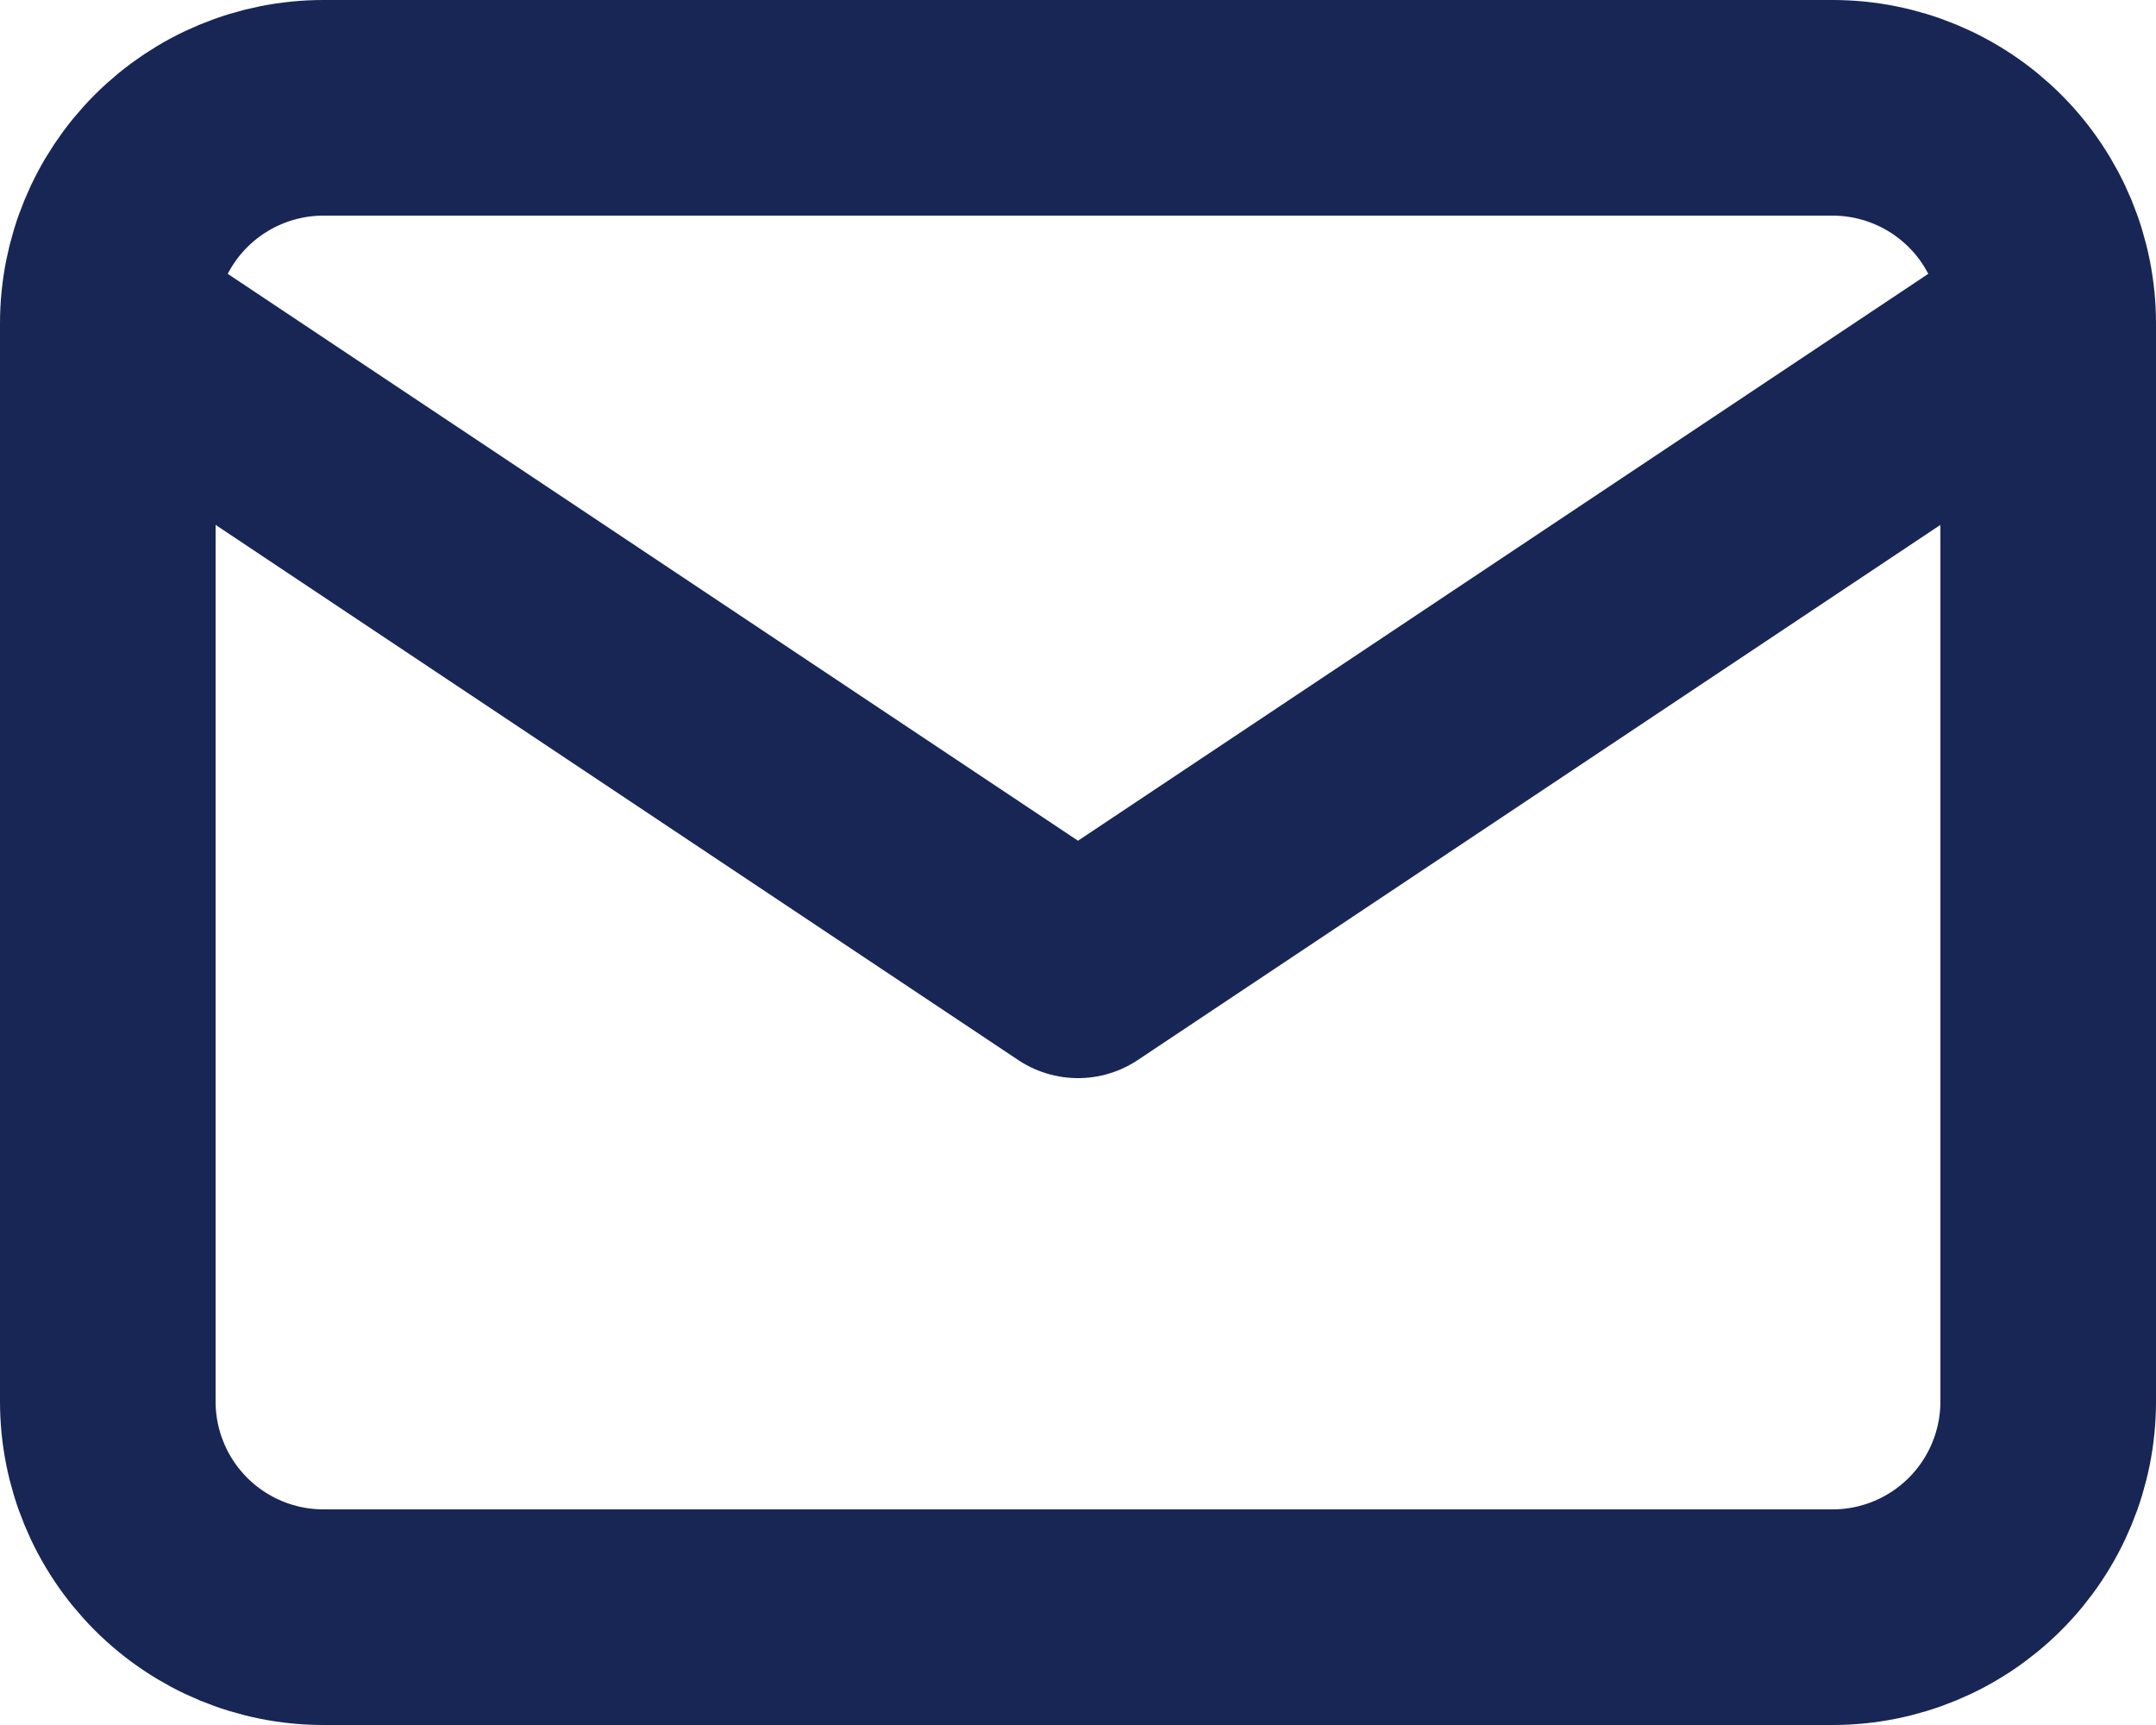
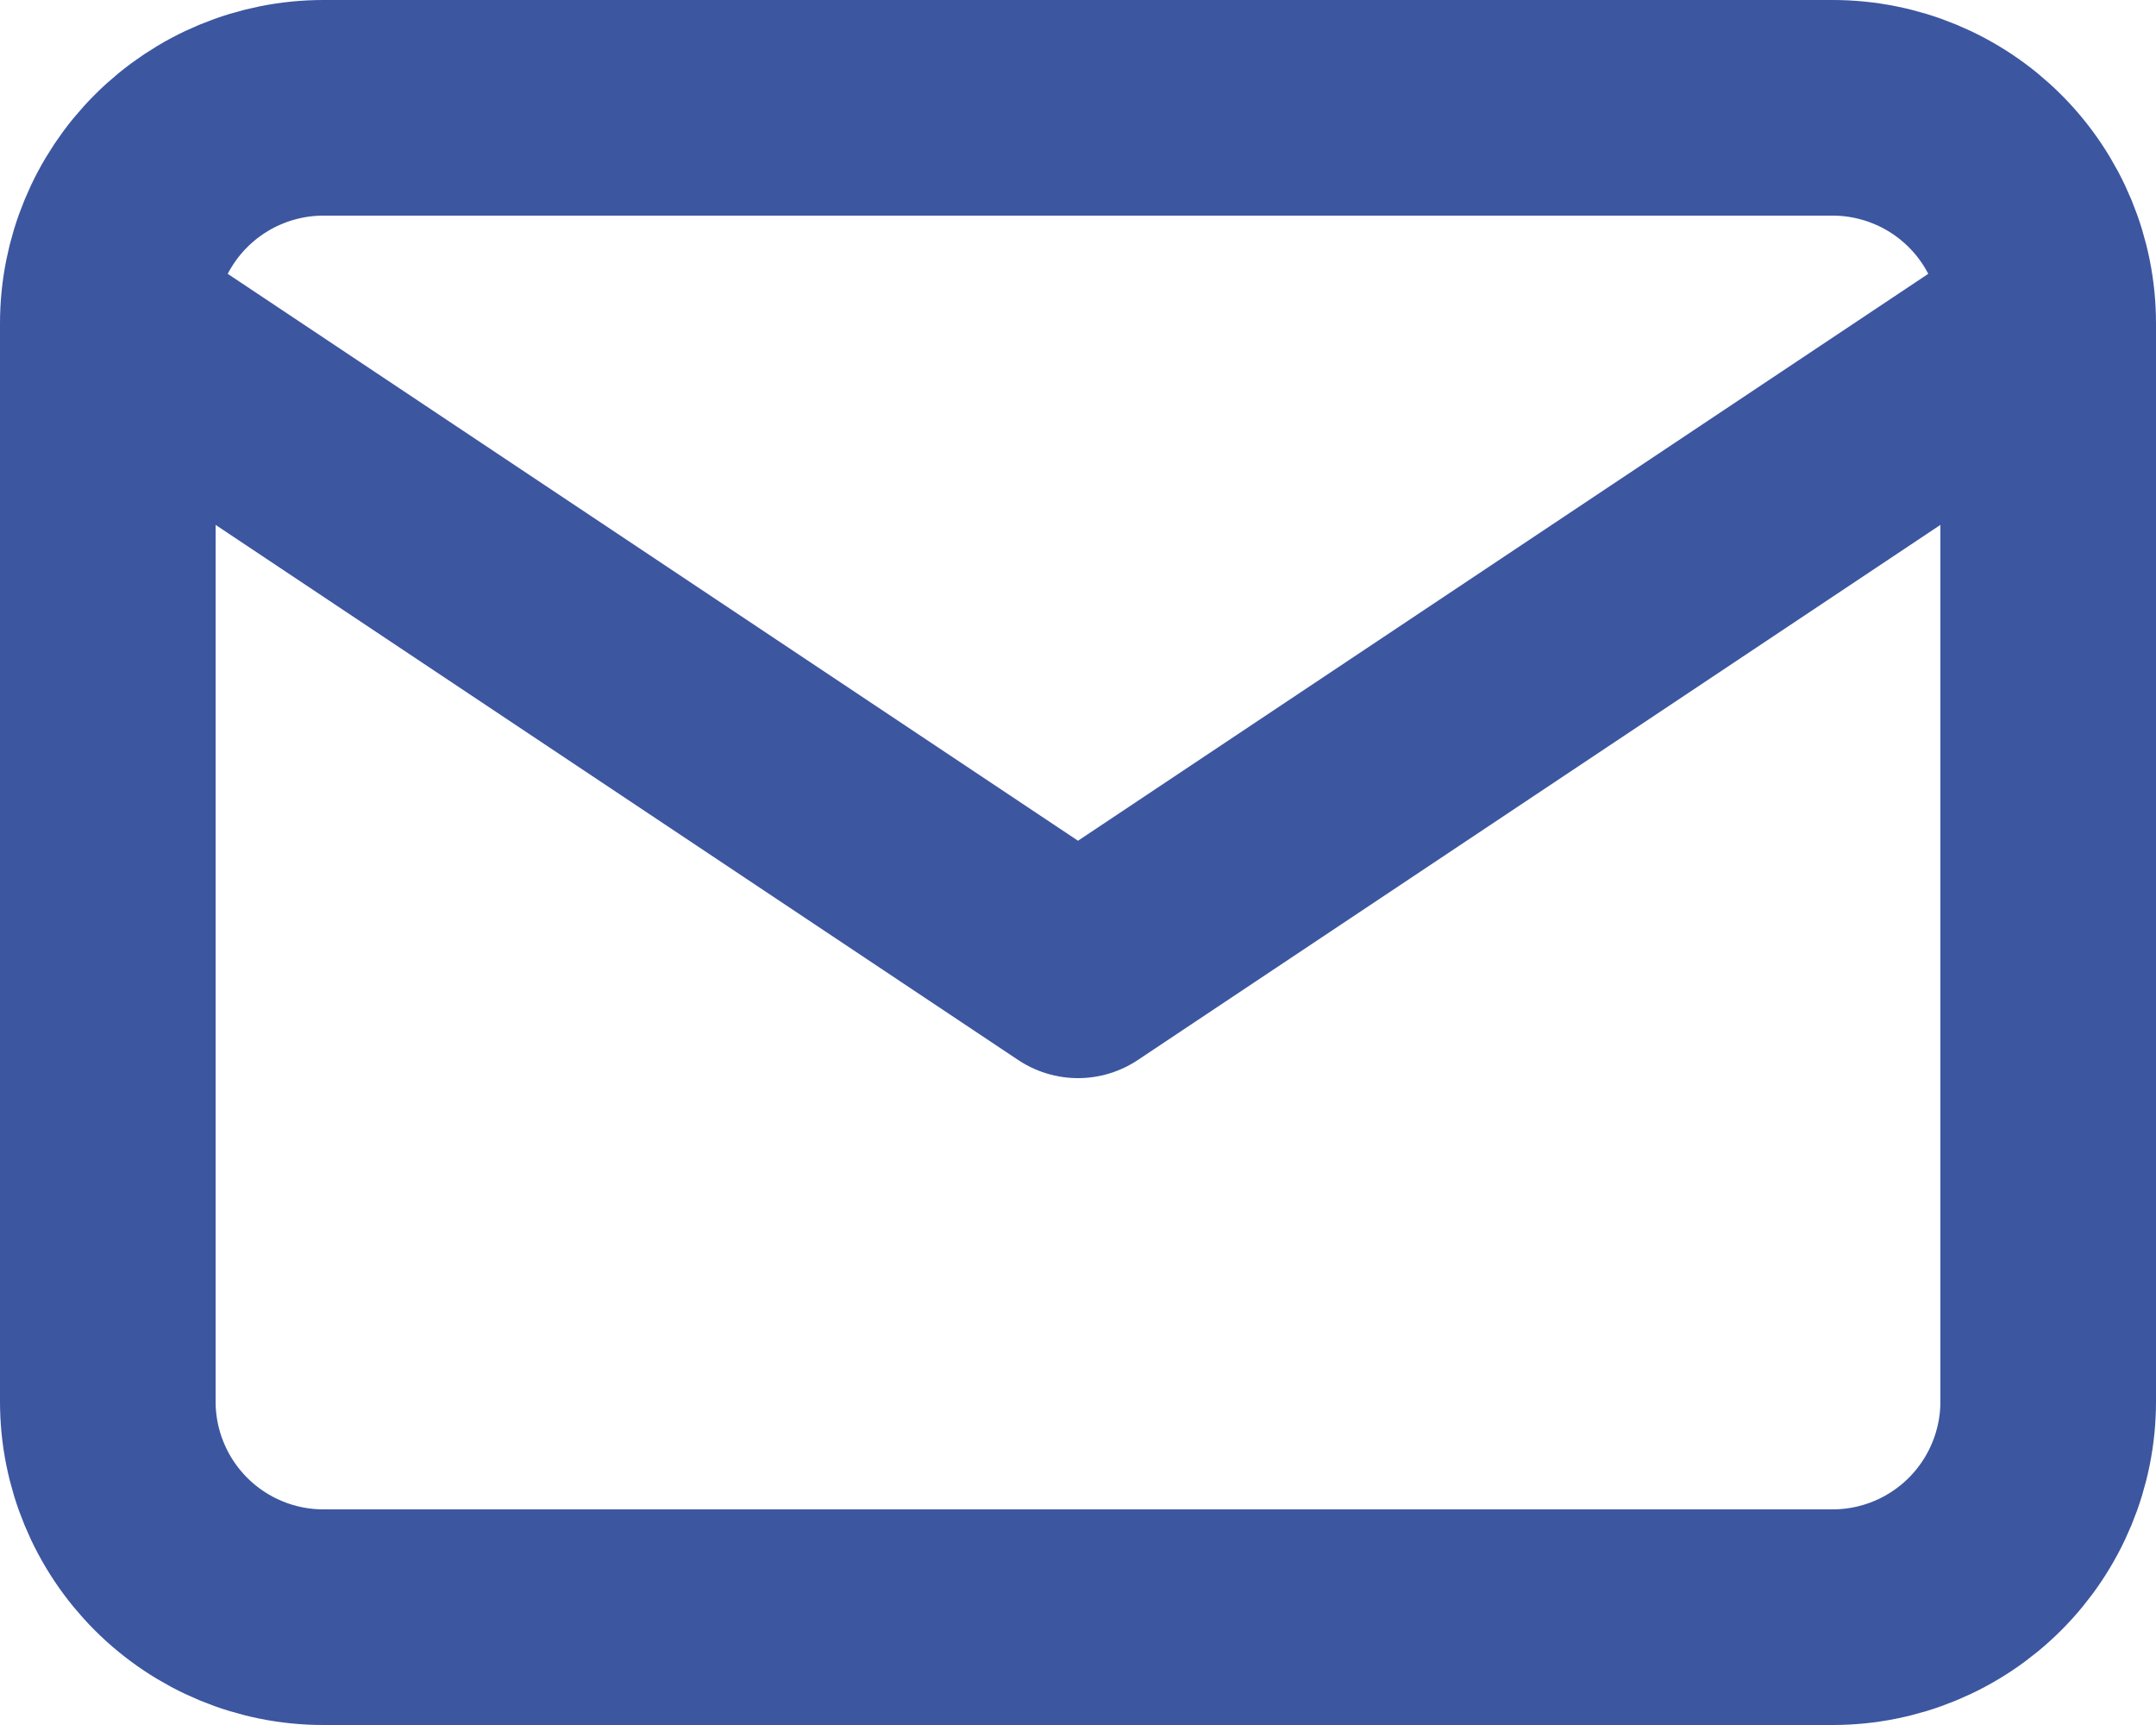
<svg xmlns="http://www.w3.org/2000/svg" width="20" height="16" viewBox="0 0 20 16" fill="none">
-   <path d="M1 3C1 2.47 1.211 1.961 1.586 1.586C1.961 1.211 2.47 1 3 1H17C17.53 1 18.039 1.211 18.414 1.586C18.789 1.961 19 2.47 19 3M1 3V13C1 13.53 1.211 14.039 1.586 14.414C1.961 14.789 2.47 15 3 15H17C17.53 15 18.039 14.789 18.414 14.414C18.789 14.039 19 13.53 19 13V3M1 3L10 9L19 3" stroke="#182655" stroke-width="2" stroke-linecap="round" stroke-linejoin="round" />
+   <path d="M1 3C1 2.47 1.211 1.961 1.586 1.586C1.961 1.211 2.47 1 3 1H17C17.53 1 18.039 1.211 18.414 1.586C18.789 1.961 19 2.47 19 3M1 3V13C1 13.53 1.211 14.039 1.586 14.414C1.961 14.789 2.47 15 3 15H17C17.53 15 18.039 14.789 18.414 14.414C18.789 14.039 19 13.53 19 13V3M1 3L10 9L19 3" stroke="#3C56A0" stroke-width="2" stroke-linecap="round" stroke-linejoin="round" />
</svg>
